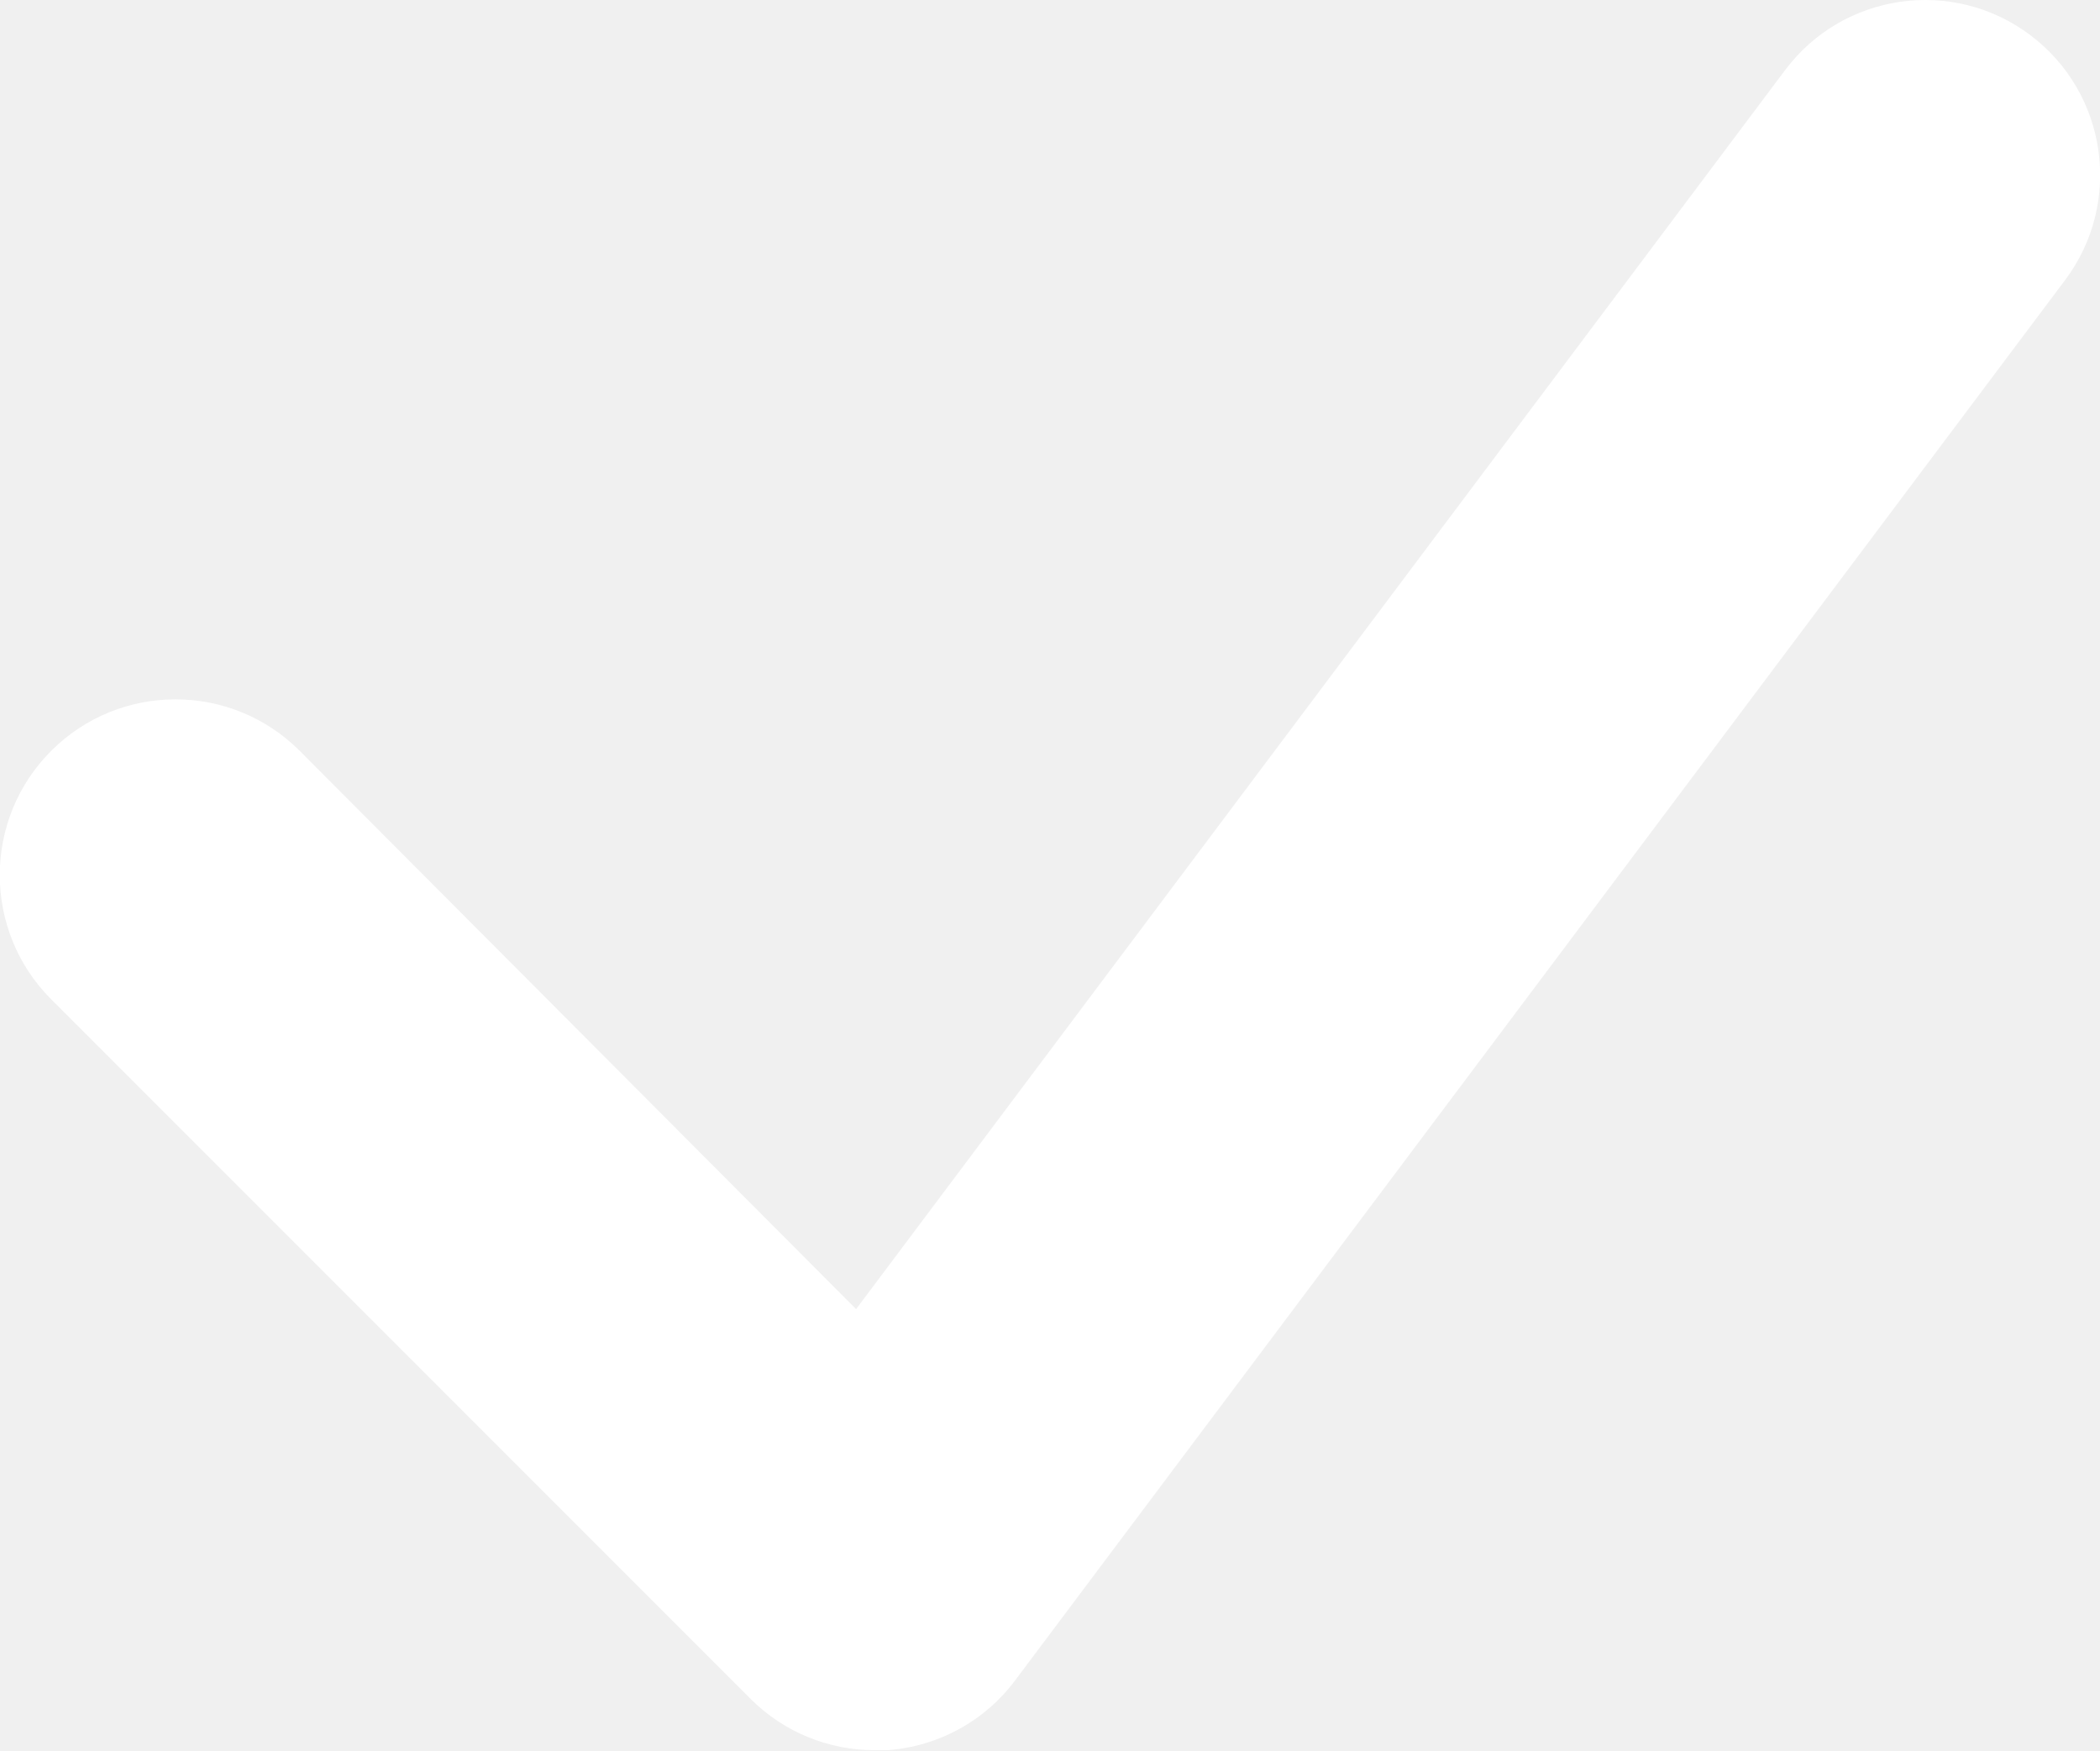
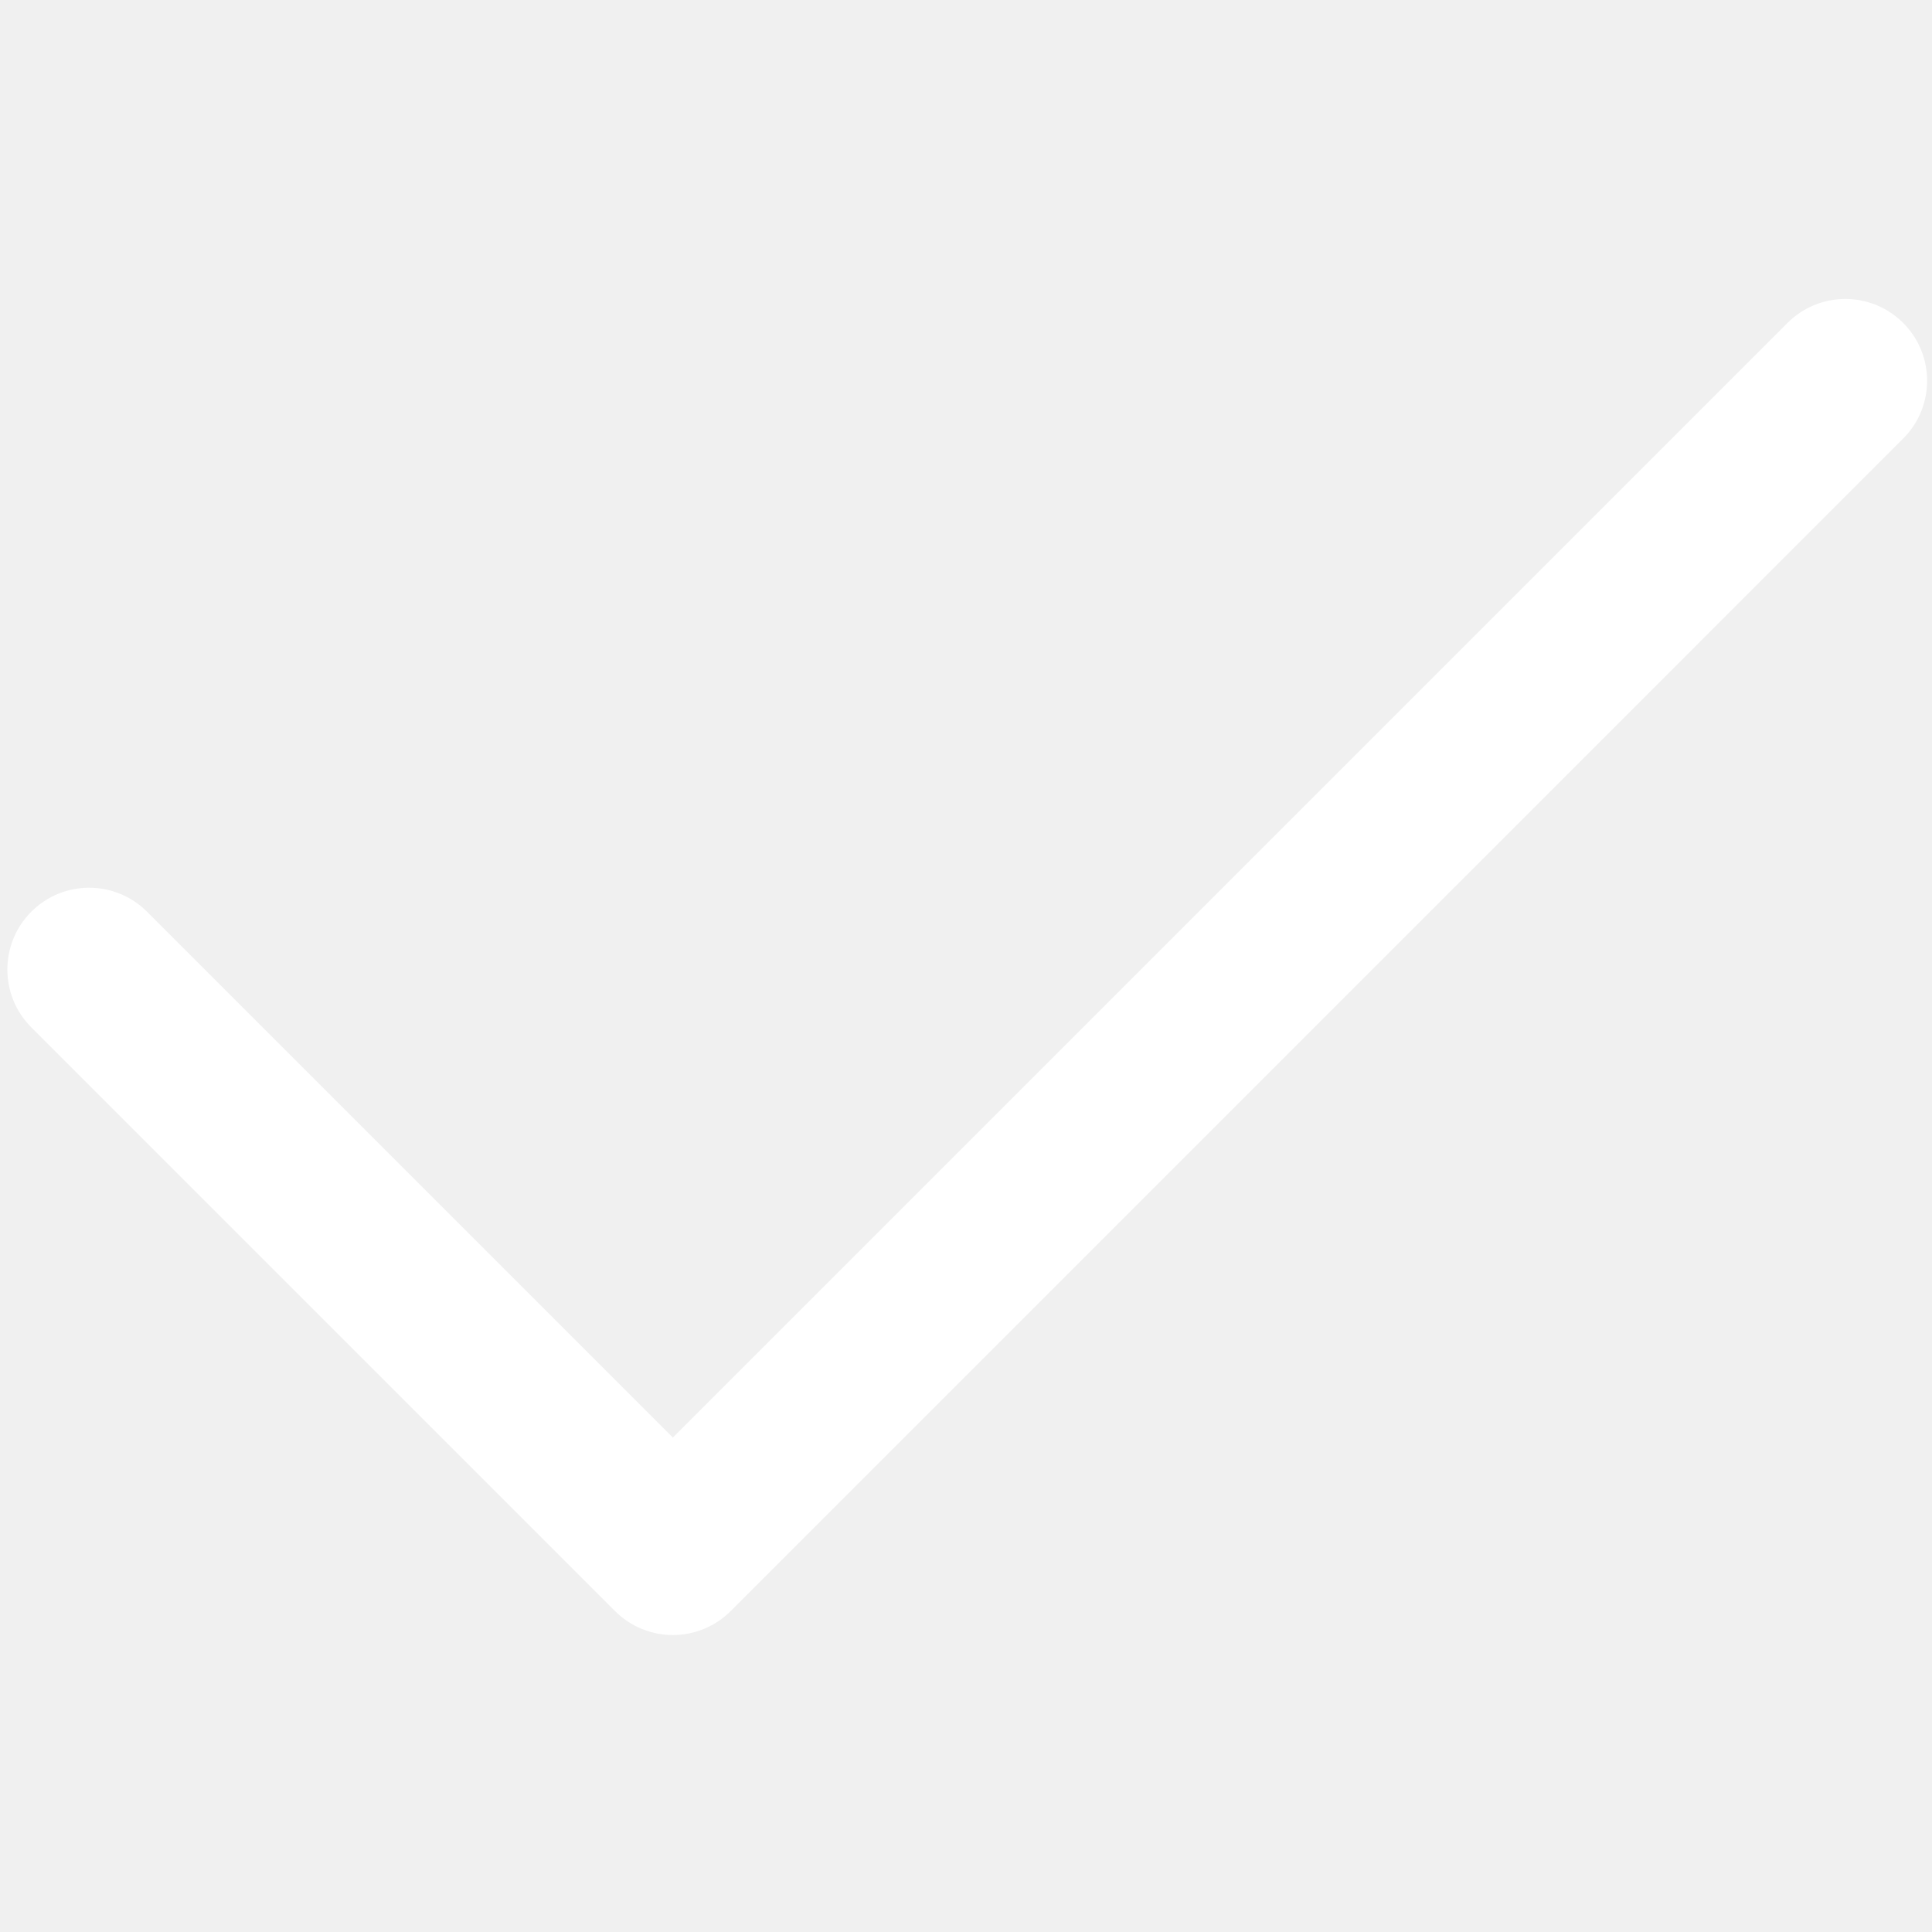
- <svg xmlns="http://www.w3.org/2000/svg" t="1582803275513" class="icon" viewBox="0 0 1229 1024" version="1.1" p-id="2479" width="38.406" height="32">
+ <svg xmlns="http://www.w3.org/2000/svg" t="1582808281995" class="icon" viewBox="0 0 1024 1024" version="1.1" p-id="2761" width="32" height="32">
  <defs>
    <style type="text/css" />
  </defs>
-   <path d="M512.283 1023.999a102.4 102.4 0 0 1-72.704-29.696l-409.599-409.599a102.4 102.4 0 0 1 145.408-145.408l325.631 326.655L1044.762 40.962a102.4 102.4 0 1 1 163.84 122.88l-614.398 819.198a102.4 102.4 0 0 1-74.752 40.96z" fill="#ffffff" p-id="2480" />
+   <path d="M356.633 866.603a43.336 43.336 0 0 1-30.656-12.702L16.596 544.52a43.343 43.343 0 0 1 0-61.297 43.328 43.328 0 0 1 61.304 0L356.626 761.949l590.789-590.796a43.343 43.343 0 0 1 61.297 0 43.336 43.336 0 0 1 0 61.304l-621.437 621.444a43.278 43.278 0 0 1-30.641 12.702z" fill="#ffffff" p-id="2762" />
</svg>
